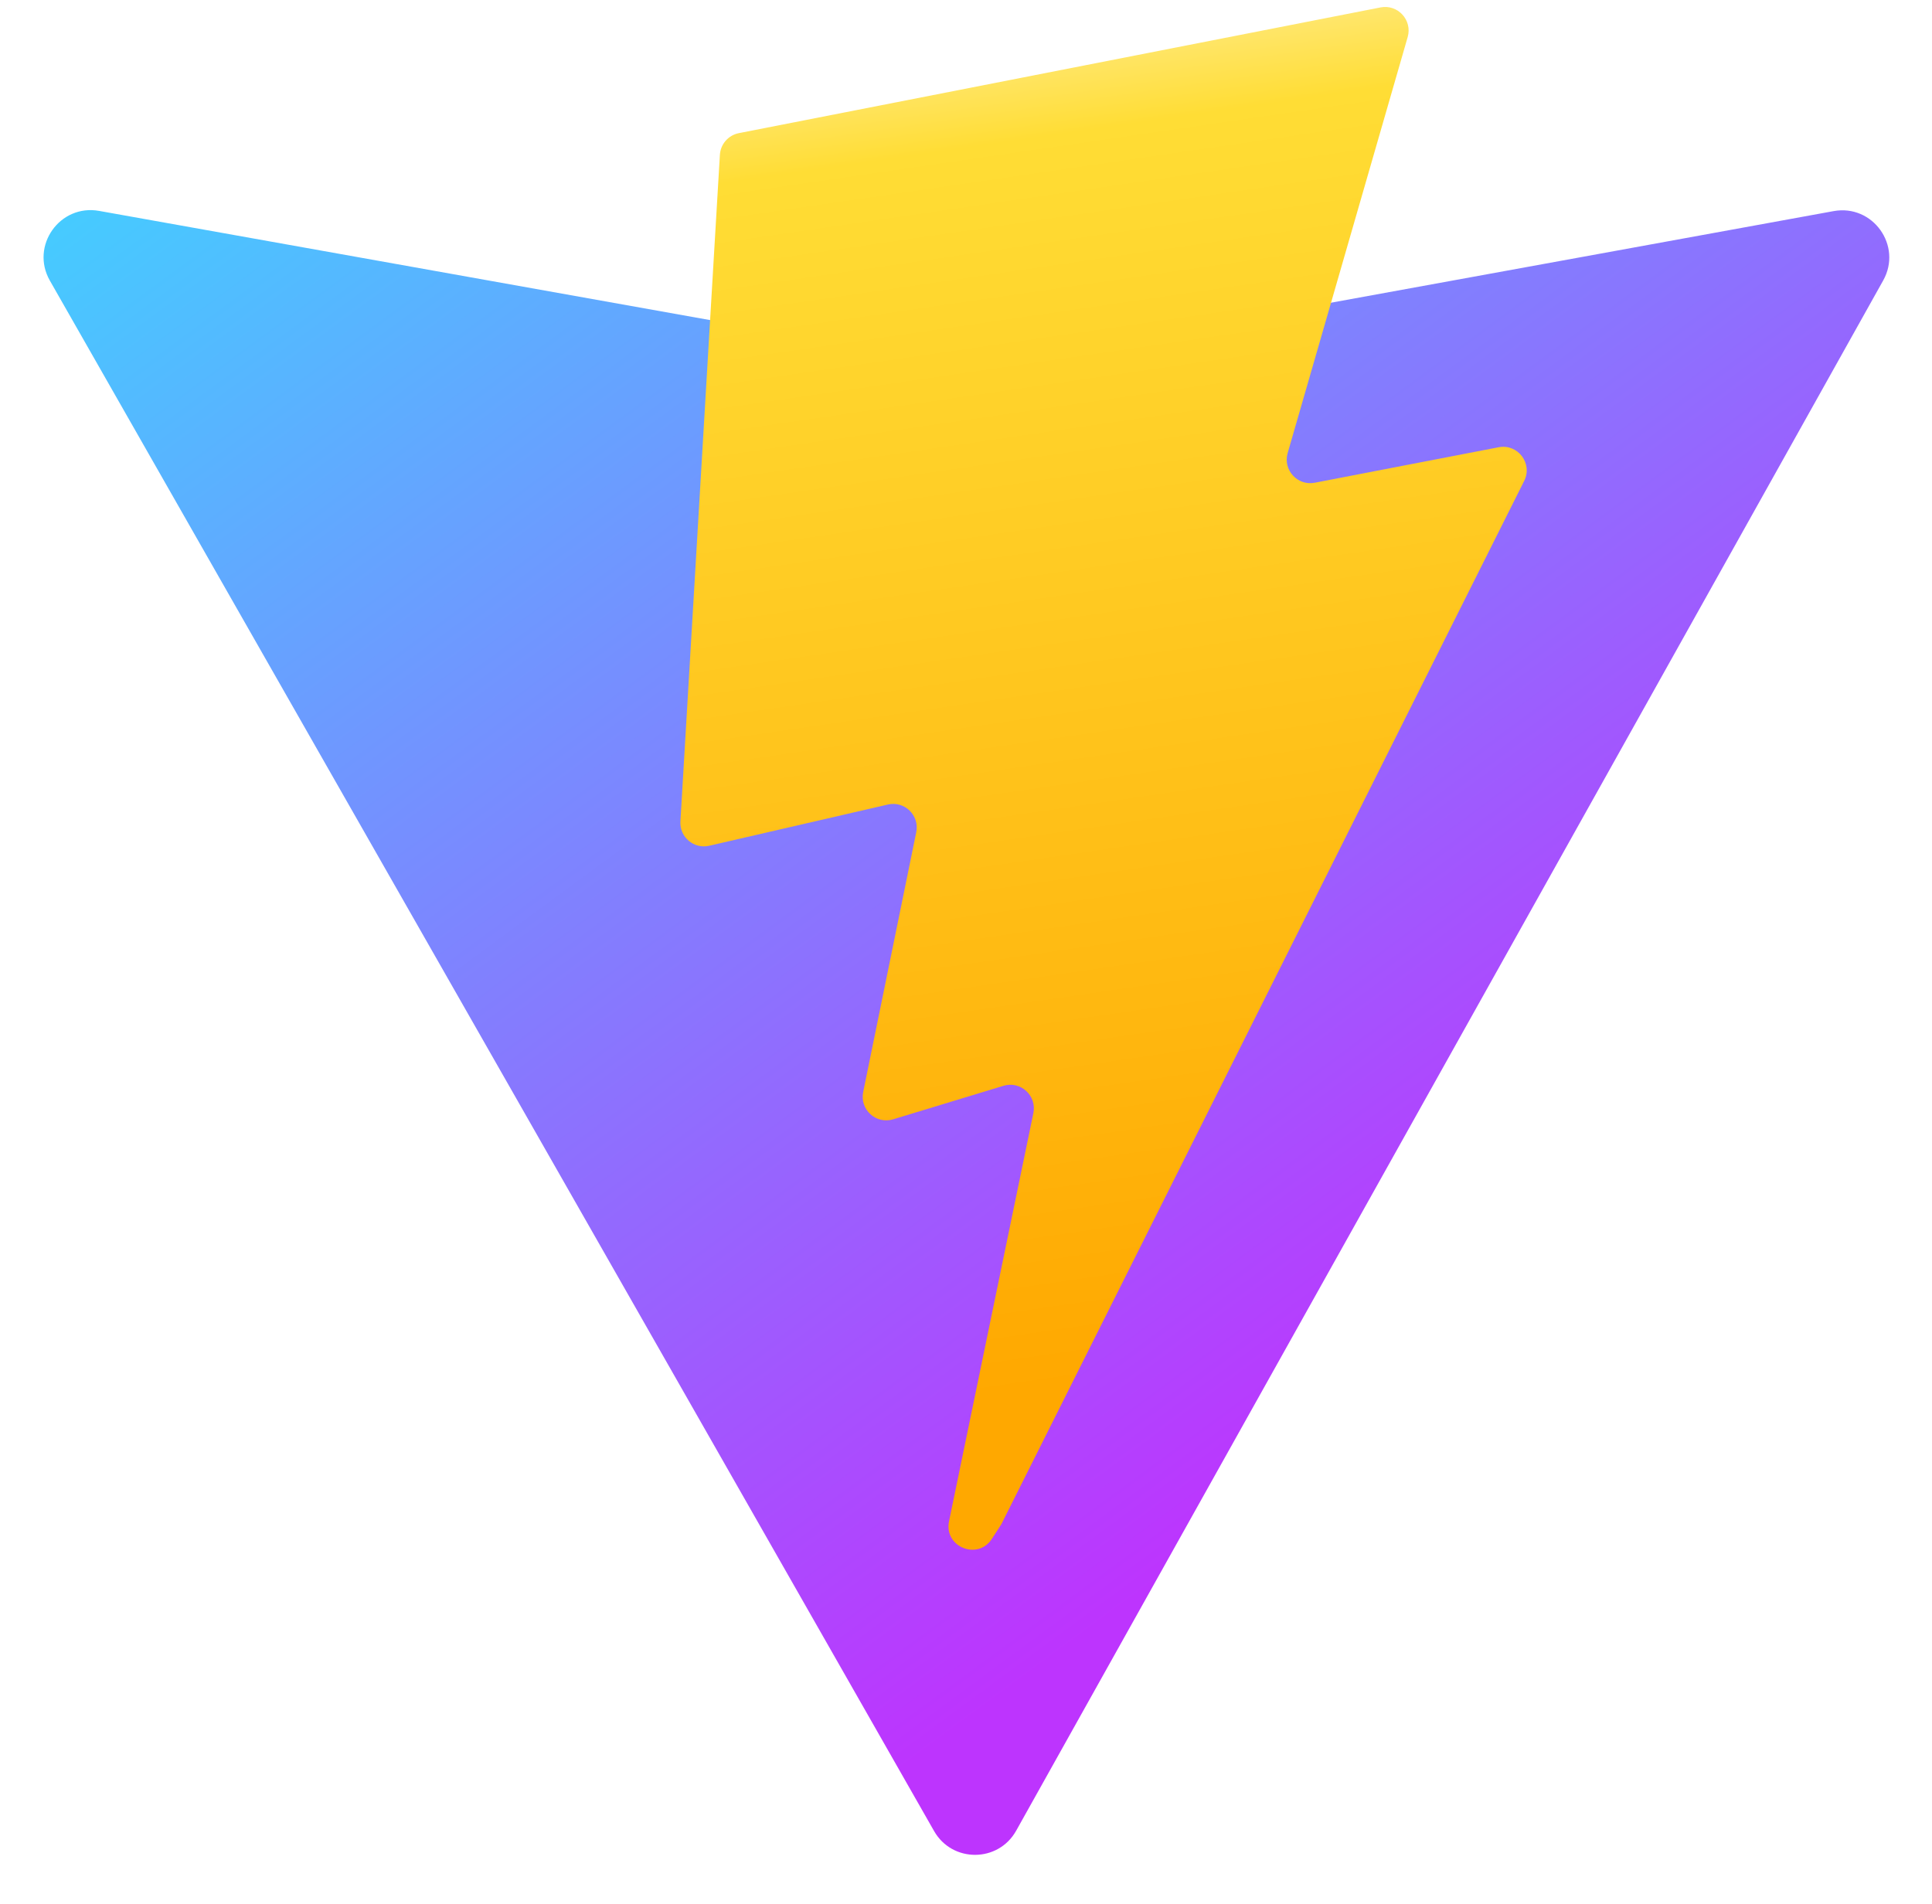
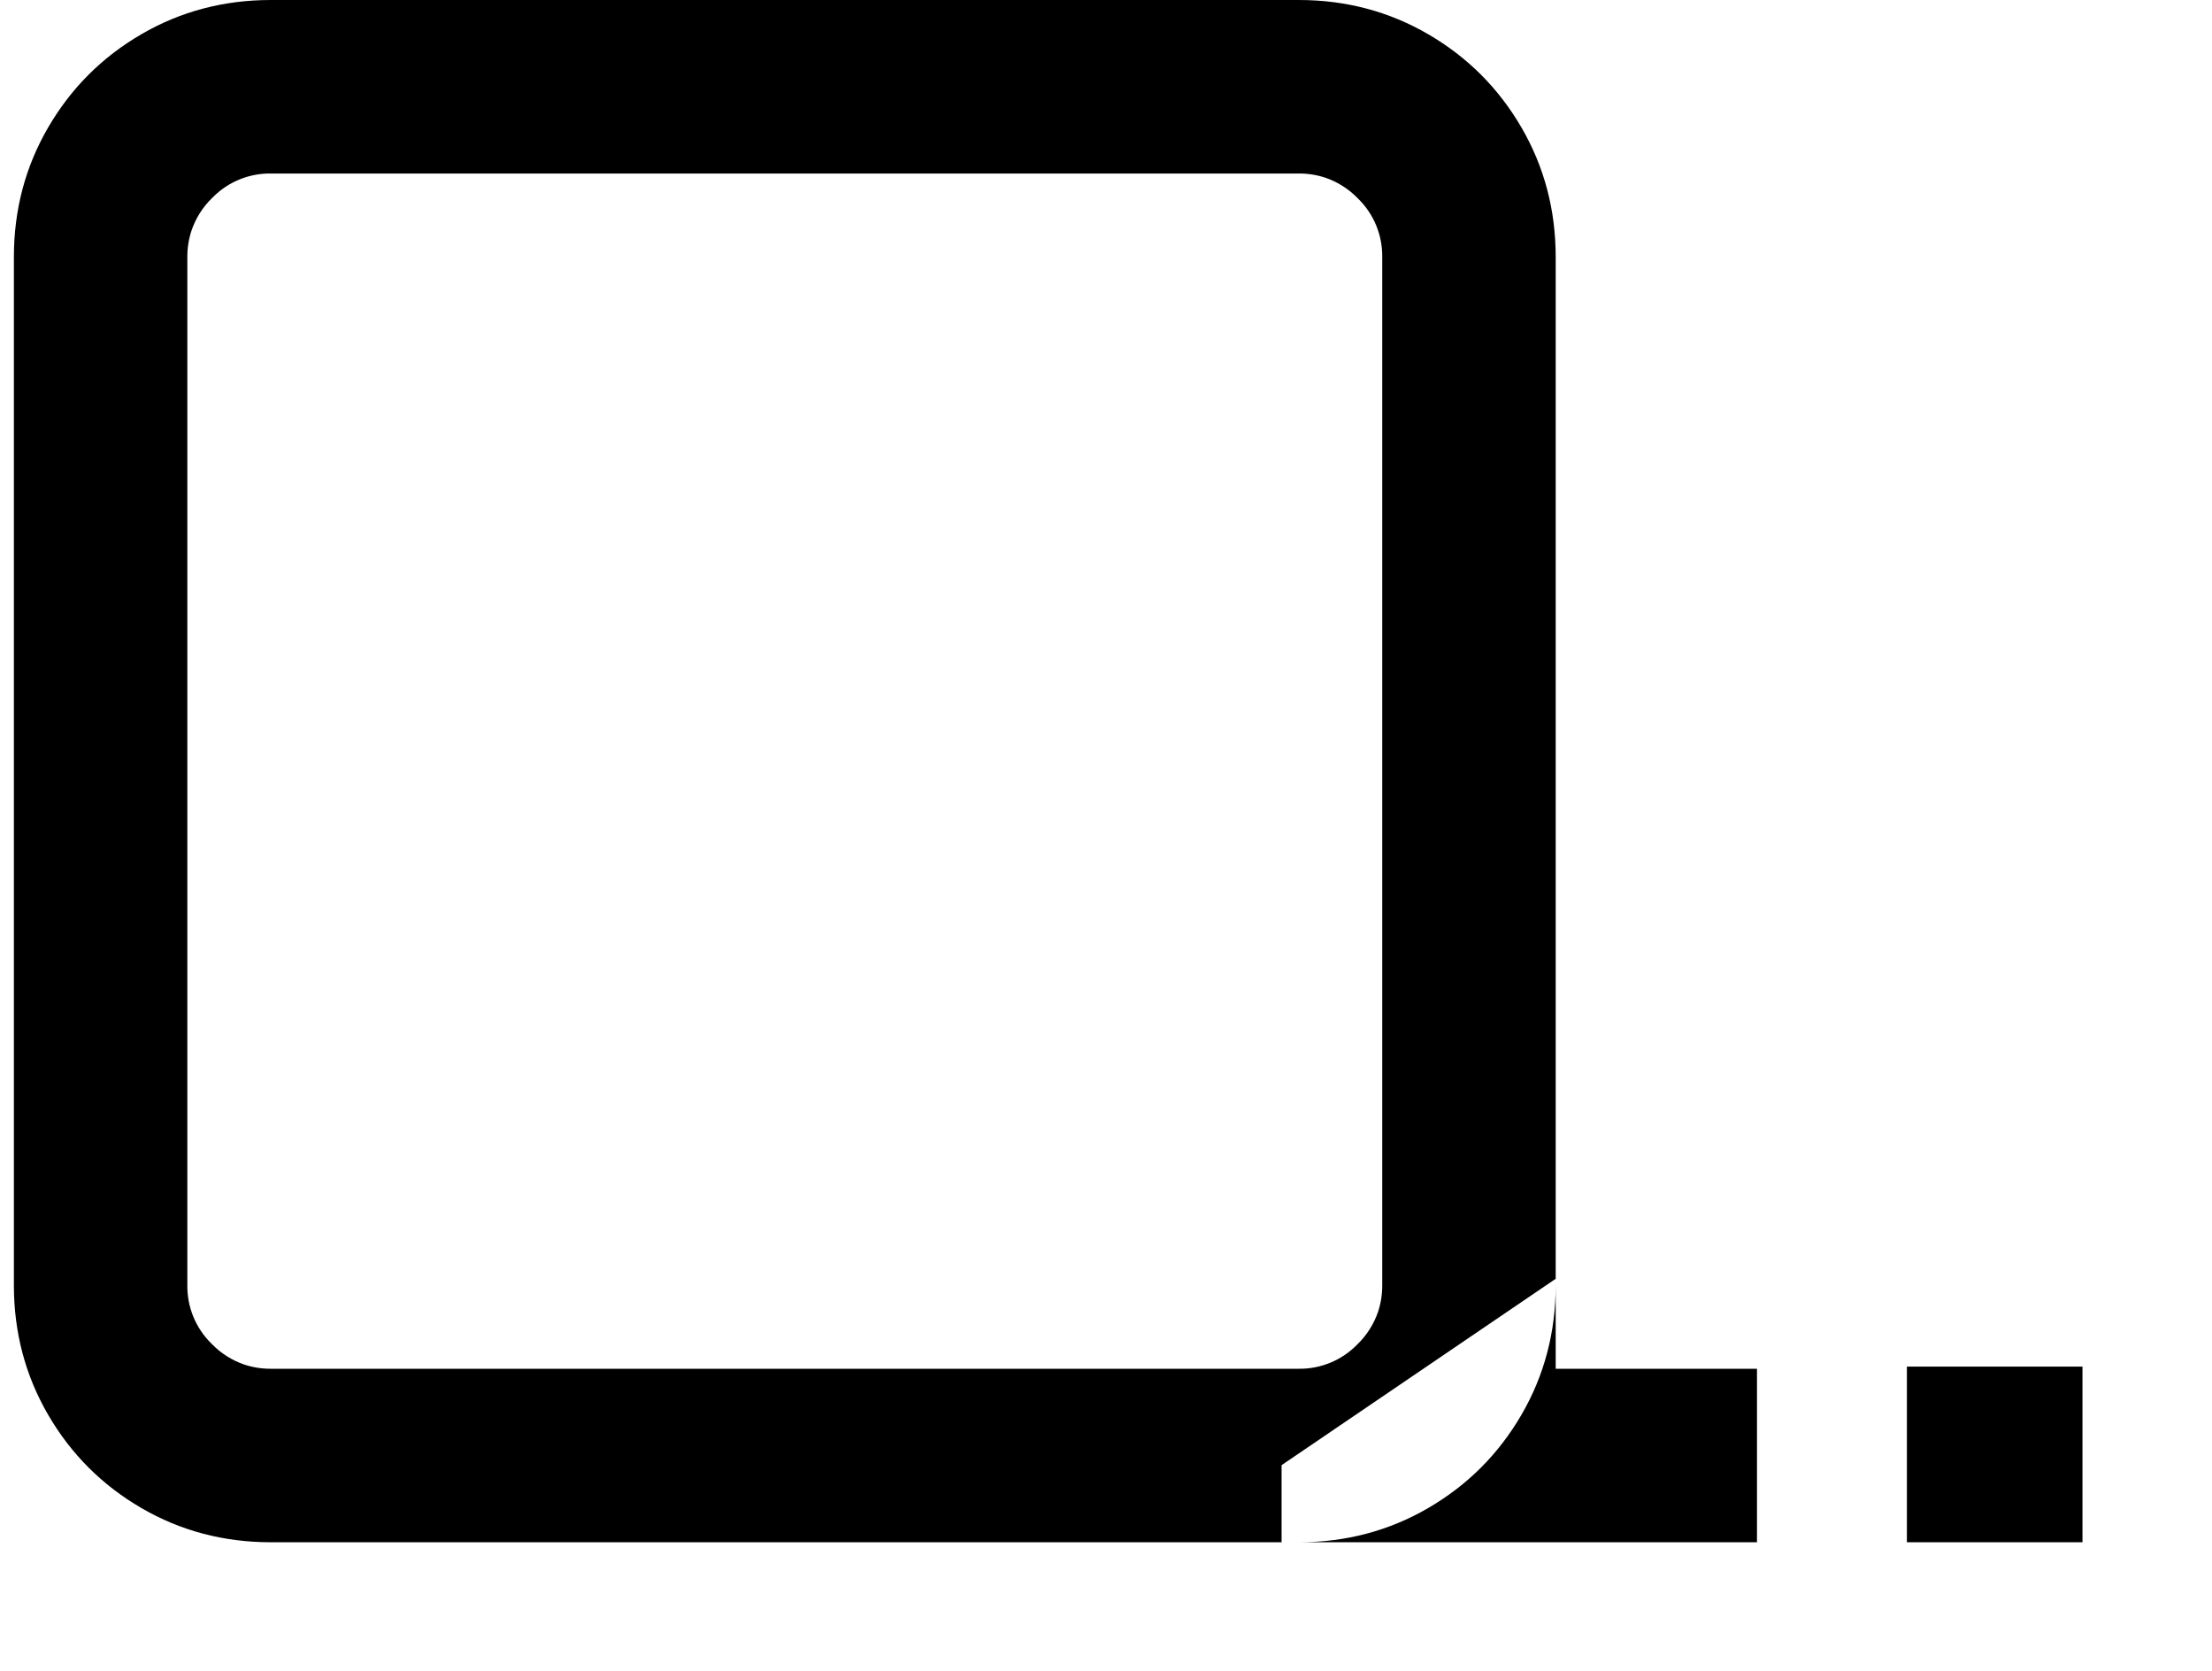
- <svg xmlns="http://www.w3.org/2000/svg" width="410" height="404" viewBox="0 0 410 404" fill="none">
-   <path d="M399.641 59.525L215.643 388.545C211.844 395.338 202.084 395.378 198.228 388.618L10.582 59.556C6.381 52.19 12.68 43.267 21.028 44.759L205.223 77.682C206.398 77.892 207.601 77.89 208.776 77.676L389.119 44.806C397.439 43.289 403.768 52.143 399.641 59.525Z" fill="url(#paint0_linear)" />
-   <path d="M292.965 1.574L156.801 28.255C154.563 28.694 152.906 30.59 152.771 32.866L144.395 174.33C144.198 177.662 147.258 180.248 150.51 179.498L188.42 170.749C191.967 169.931 195.172 173.055 194.443 176.622L183.18 231.775C182.422 235.487 185.907 238.661 189.532 237.56L212.947 230.446C216.577 229.344 220.065 232.527 219.297 236.242L201.398 322.875C200.278 328.294 207.486 331.249 210.492 326.603L212.5 323.5L323.454 102.072C325.312 98.365 322.108 94.137 318.036 94.923L279.014 102.454C275.347 103.161 272.227 99.746 273.262 96.158L298.731 7.867C299.767 4.273 296.636 0.855 292.965 1.574Z" fill="url(#paint1_linear)" />
-   <defs>
-     <linearGradient id="paint0_linear" x1="6" y1="33" x2="235" y2="344" gradientUnits="userSpaceOnUse">
-       <stop stop-color="#41D1FF" />
-       <stop offset="1" stop-color="#BD34FE" />
-     </linearGradient>
-     <linearGradient id="paint1_linear" x1="194.651" y1="8.818" x2="236.076" y2="292.989" gradientUnits="userSpaceOnUse">
-       <stop stop-color="#FFEA83" />
-       <stop offset="0.083" stop-color="#FFDD35" />
-       <stop offset="1" stop-color="#FFA800" />
-     </linearGradient>
-   </defs>
+ <svg xmlns="http://www.w3.org/2000/svg" width="49pt" height="37pt" viewBox="0 0 51 39">
+   <g id="fontsvg1668726804708" stroke-linecap="round" fill-rule="evenodd" fill="#000000">
+     <path d="M 30 36 L 6 36 Q 4.35 36 2.975 35.2 Q 1.6 34.4 0.8 33.025 Q 0 31.65 0 30 L 0 6 Q 0 4.35 0.8 2.975 Q 1.6 1.6 2.975 0.8 Q 4.35 0 6 0 L 30 0 Q 31.65 0 33.025 0.8 Q 34.4 1.6 35.2 2.975 Q 36 4.35 36 6 L 36 30 Q 36 31.65 35.2 33.025 Q 34.4 34.4 33.025 35.2 Q 31.65 36 30 36 Z M 6 31.95 L 30 31.95 A 1.873 1.873 0 0 0 31.357 31.393 A 2.323 2.323 0 0 0 31.375 31.375 A 1.924 1.924 0 0 0 31.854 30.616 A 1.944 1.944 0 0 0 31.95 30 L 31.95 6 A 1.873 1.873 0 0 0 31.393 4.643 A 2.323 2.323 0 0 0 31.375 4.625 A 1.924 1.924 0 0 0 30.616 4.146 A 1.944 1.944 0 0 0 30 4.05 L 6 4.05 A 1.873 1.873 0 0 0 4.643 4.607 A 2.323 2.323 0 0 0 4.625 4.625 A 1.924 1.924 0 0 0 4.146 5.385 A 1.944 1.944 0 0 0 4.05 6 L 4.05 30 A 1.873 1.873 0 0 0 4.607 31.357 A 2.323 2.323 0 0 0 4.625 31.375 A 1.924 1.924 0 0 0 5.385 31.854 A 1.944 1.944 0 0 0 6 31.95 Z M 40.7 36 L 29.6 36 L 29.6 34.2 L 36 29.85 L 36 31.95 L 40.7 31.95 L 40.7 36 Z M 48.3 36 L 44.2 36 L 44.2 31.9 L 48.3 31.9 L 48.3 36 Z" vector-effect="non-scaling-stroke" />
+   </g>
</svg>
